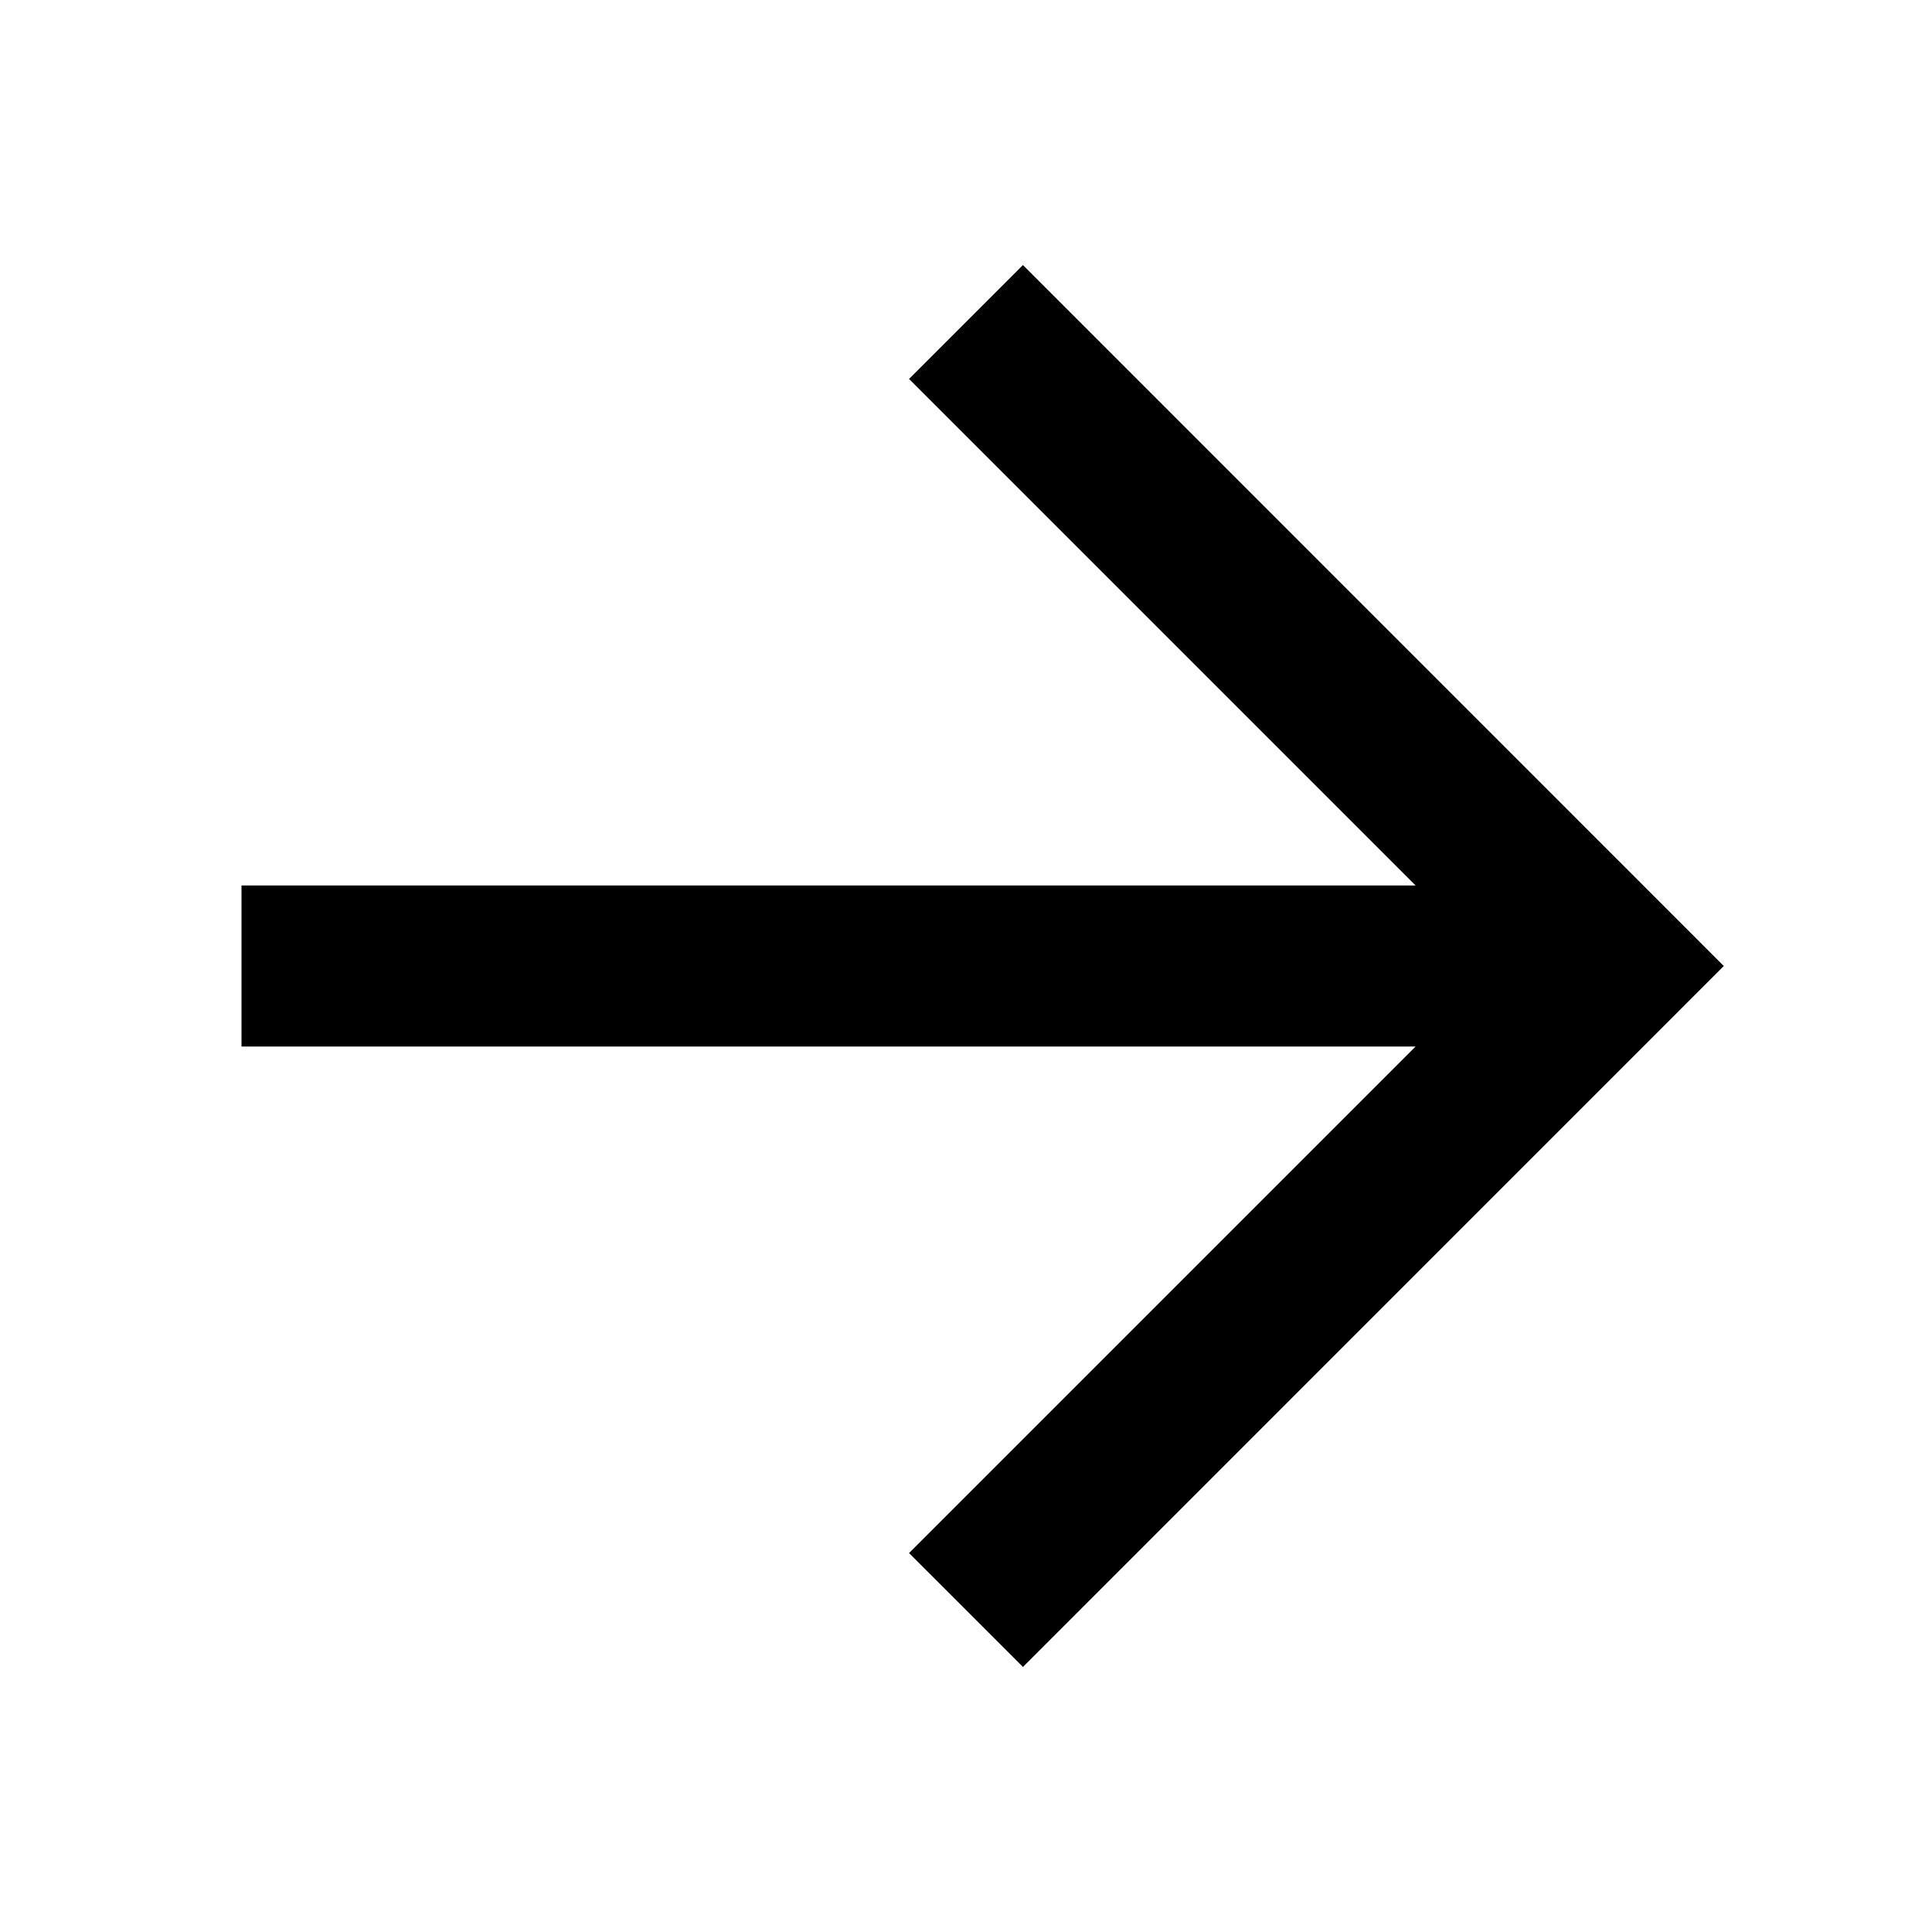
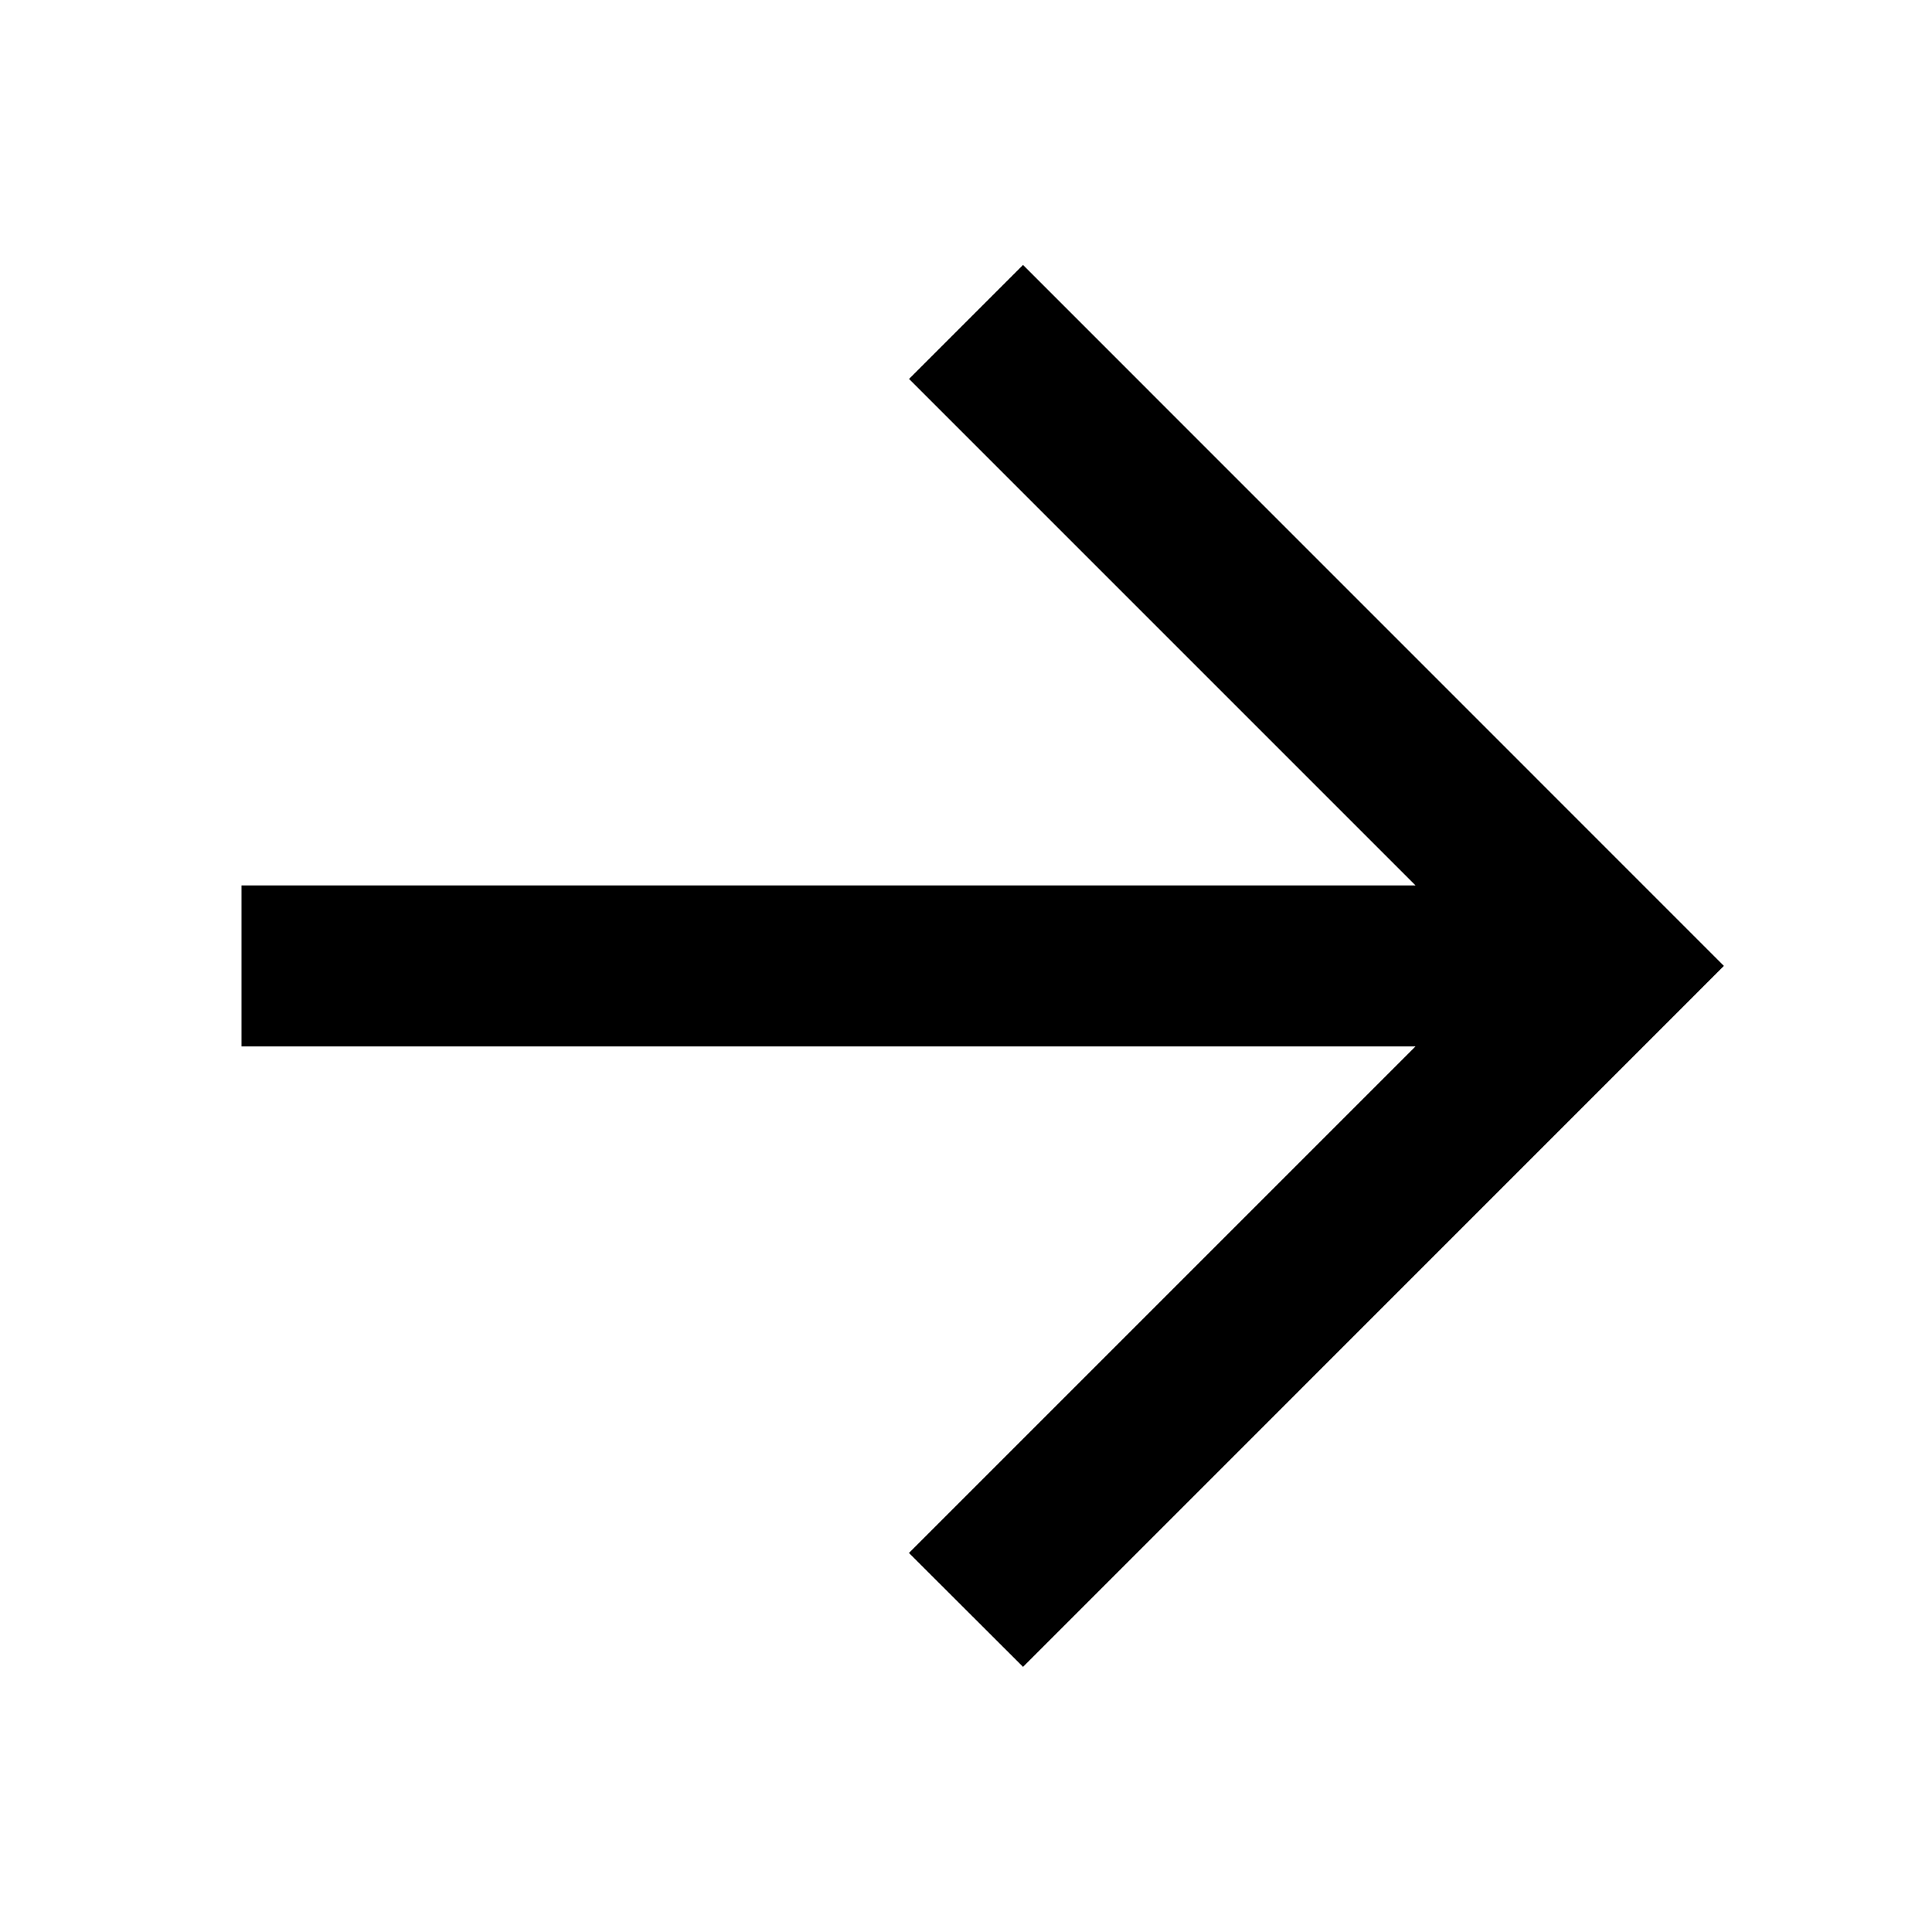
- <svg xmlns="http://www.w3.org/2000/svg" width="21" height="21" viewBox="0 0 21 21" fill="none">
-   <path fill-rule="evenodd" clip-rule="evenodd" d="M15.387 9.625L9.881 4.119L11.119 2.881L18.737 10.5L11.119 18.119L9.881 16.881L15.387 11.375L2.625 11.375V9.625L15.387 9.625Z" fill="black" />
+ <svg xmlns="http://www.w3.org/2000/svg" width="21" height="21" fill="none">
+   <path d="M15.387 9.625 9.881 4.119 11.12 2.88l7.618 7.619-7.618 7.619L9.88 16.88l5.506-5.506H2.625v-1.75h12.762Z" fill="#000" />
</svg>
